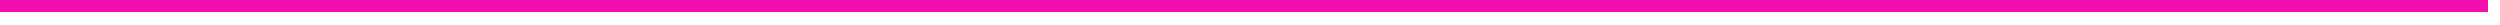
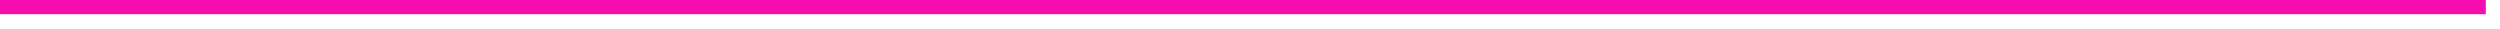
- <svg xmlns="http://www.w3.org/2000/svg" version="1.1" width="208px" height="2px">
-   <g transform="matrix(1 0 0 1 -524 -1228 )">
-     <path d="M 524 1228.5  L 731 1228.5  " stroke-width="1" stroke="#f40eaf" fill="none" />
+ <svg xmlns="http://www.w3.org/2000/svg" version="1.1" width="176px" height="2px">
+   <g transform="matrix(1 0 0 1 -556 -1327 )">
+     <path d="M 556 1327.5  L 731 1327.5  " stroke-width="1" stroke="#f40eaf" fill="none" />
  </g>
</svg>
